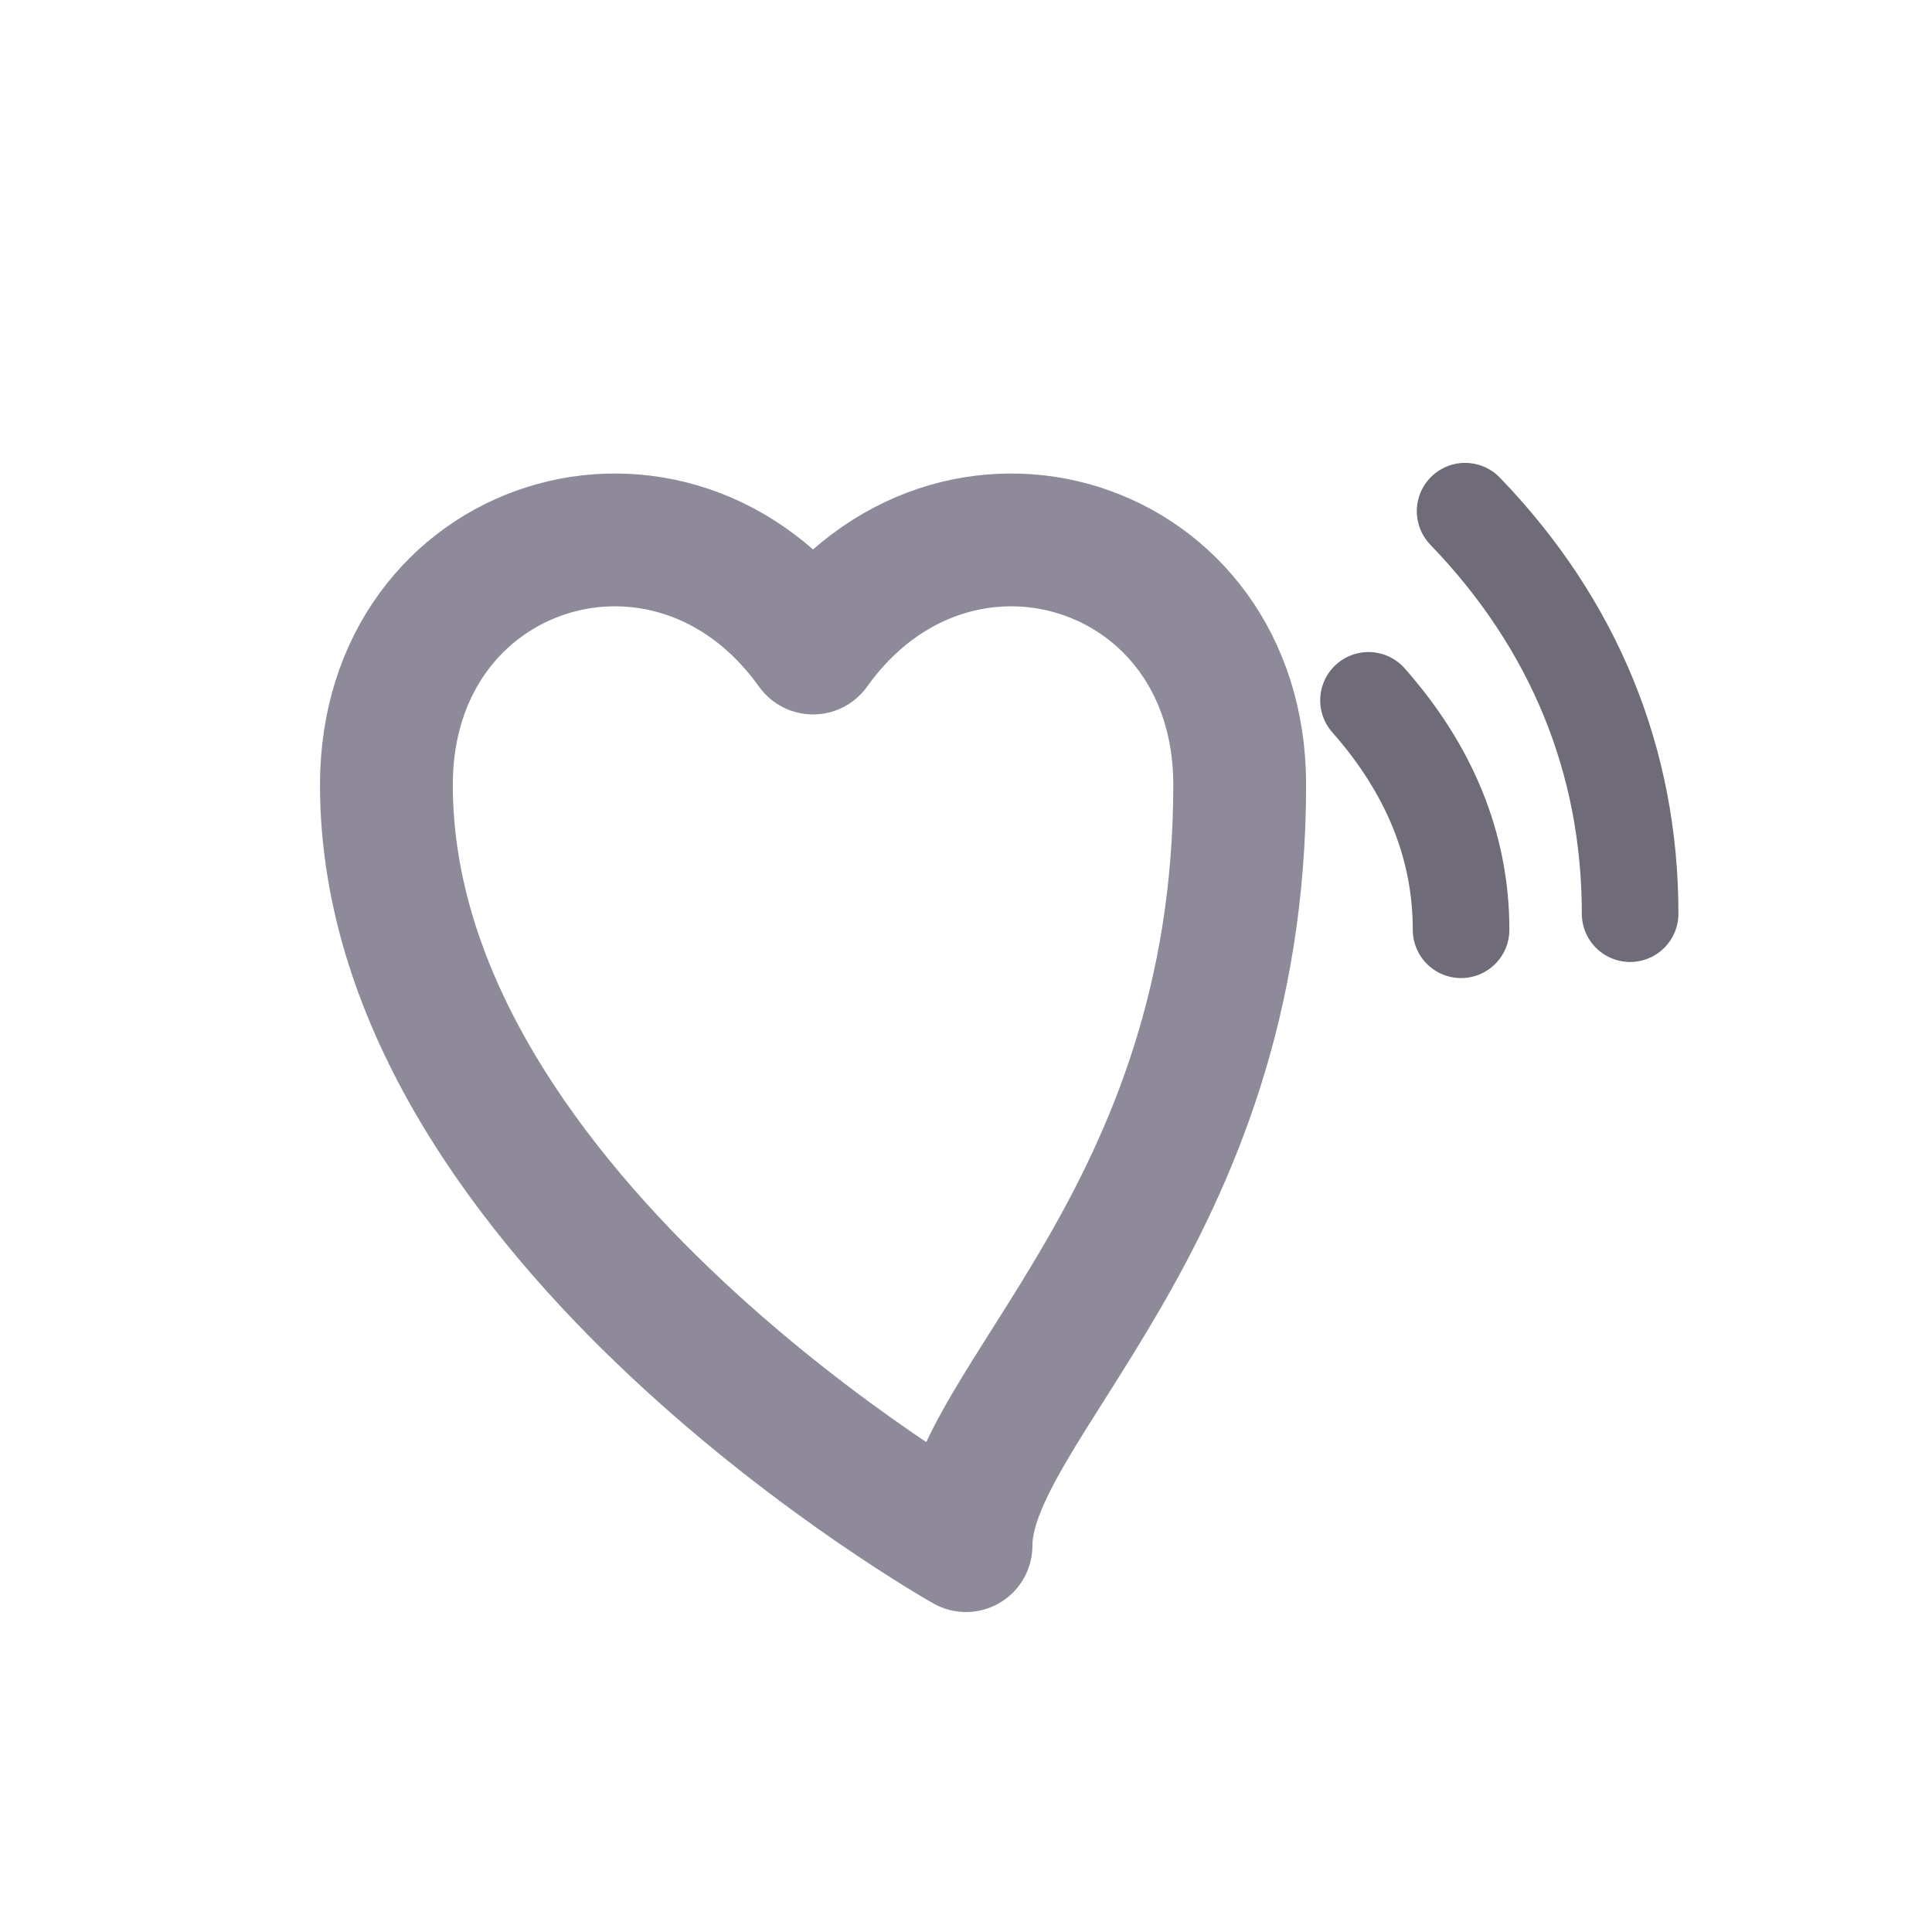
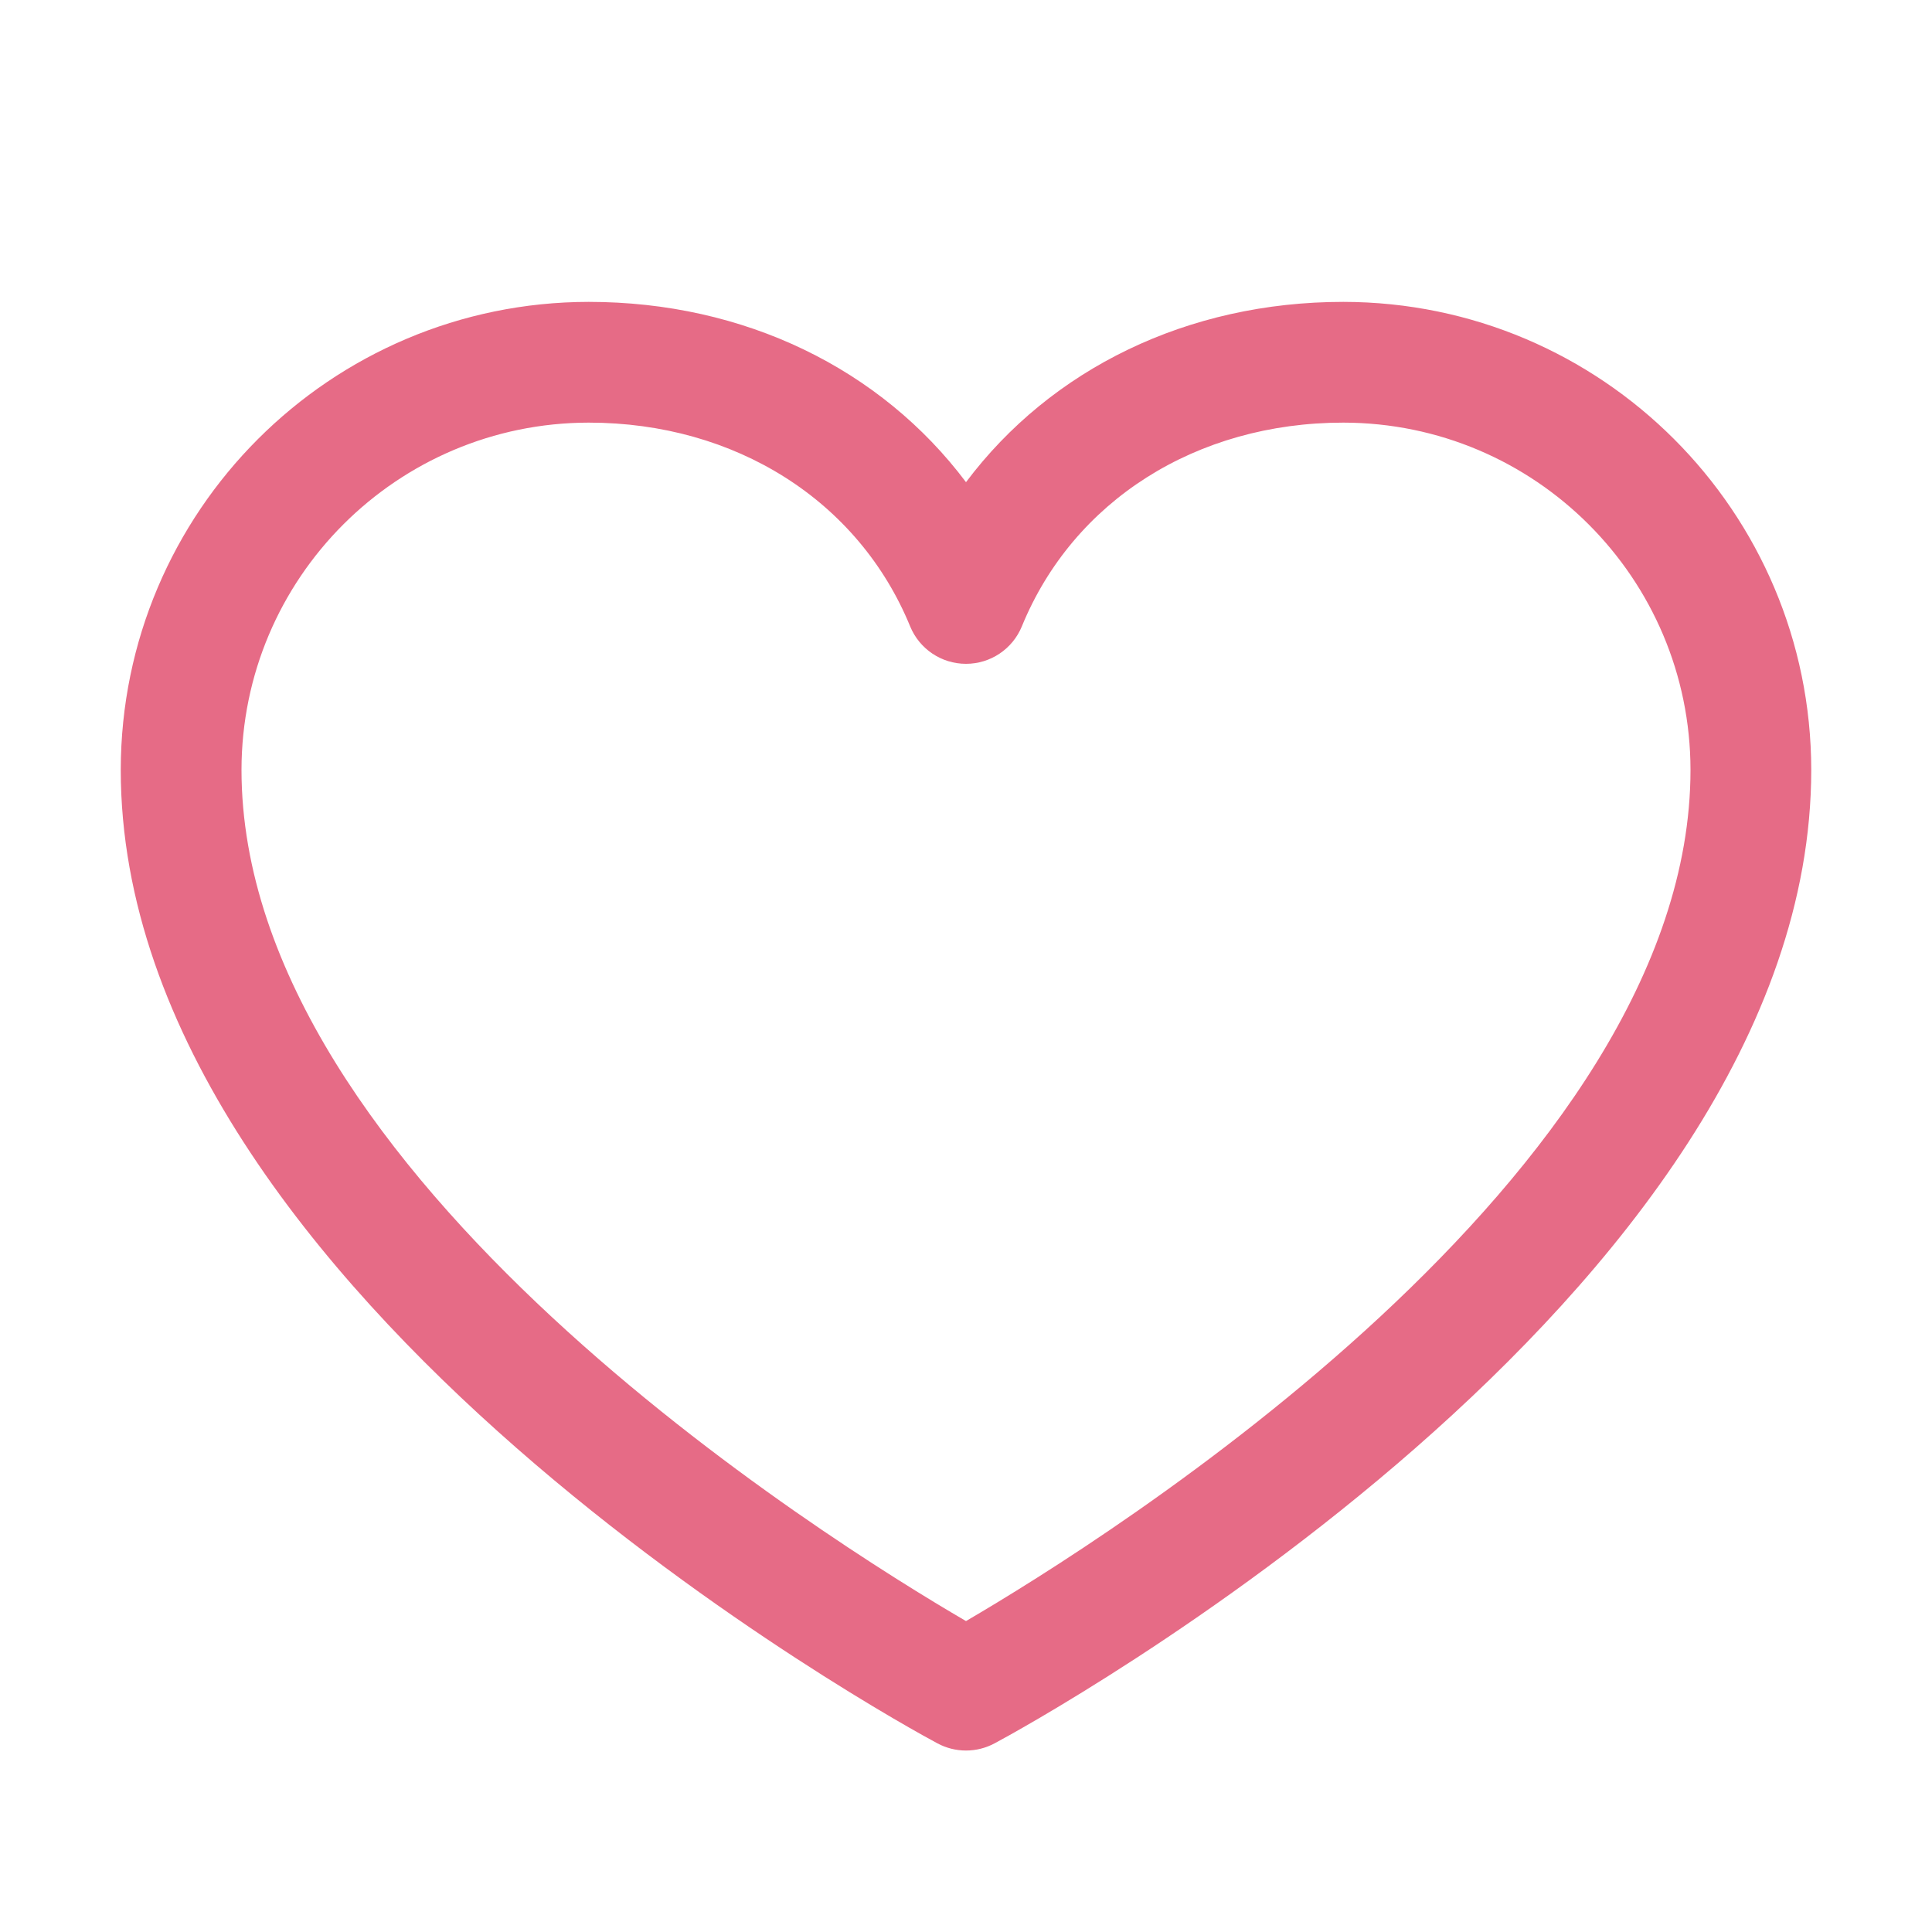
- <svg xmlns="http://www.w3.org/2000/svg" viewBox="0 0 24 24" fill="none">
-   <defs>
-     <linearGradient id="usg" x1="3" y1="3" x2="21" y2="21" gradientUnits="userSpaceOnUse">
-       <stop stop-color="#FFD7EA" />
-       <stop offset=".36" stop-color="#FF8FC5" />
-       <stop offset=".68" stop-color="#E27BE2" />
-       <stop offset="1" stop-color="#A978FF" />
-     </linearGradient>
-     <filter id="glow" x="-80%" y="-80%" width="260%" height="260%">
-       <feGaussianBlur stdDeviation="1.45" result="b" />
-       <feColorMatrix in="b" values="1 0 0 0 0.99  0 1 0 0 0.40  0 0 1 0 0.74  0 0 0 0.62 0" result="c" />
-       <feMerge>
-         <feMergeNode in="c" />
-         <feMergeNode in="SourceGraphic" />
-       </feMerge>
-     </filter>
-   </defs>
-   <path d="M12 19.2S4.8 15.15 4.8 9.75C4.8 6.7 8.35 5.6 10.1 8.05 11.85 5.6 15.4 6.7 15.4 9.75c0 5.4-3.4 7.7-3.4 9.45Z" stroke="#8E8A9A" stroke-width="1.65" stroke-linecap="round" stroke-linejoin="round" />
-   <path d="M17 8.7c.75.85 1.15 1.8 1.15 2.85M18.2 6.35c1.35 1.4 2.05 3.1 2.05 5" stroke="#6F6B79" stroke-width="1.2" stroke-linecap="round" />
+ <svg xmlns="http://www.w3.org/2000/svg" viewBox="0 0 256 256" fill="#e66b86">
+   <path d="M178,40c-20.65,0-38.73,8.88-50,23.89C116.73,48.88,98.65,40,78,40a62.07,62.07,0,0,0-62,62c0,70,103.79,126.66,108.21,129a8,8,0,0,0,7.58,0C136.21,228.66,240,172,240,102A62.07,62.07,0,0,0,178,40ZM128,214.8C109.74,204.16,32,155.69,32,102A46.06,46.06,0,0,1,78,56c19.45,0,35.78,10.36,42.6,27a8,8,0,0,0,14.8,0c6.82-16.67,23.15-27,42.6-27a46.06,46.06,0,0,1,46,46C224,155.61,146.24,204.15,128,214.8Z" />
</svg>
